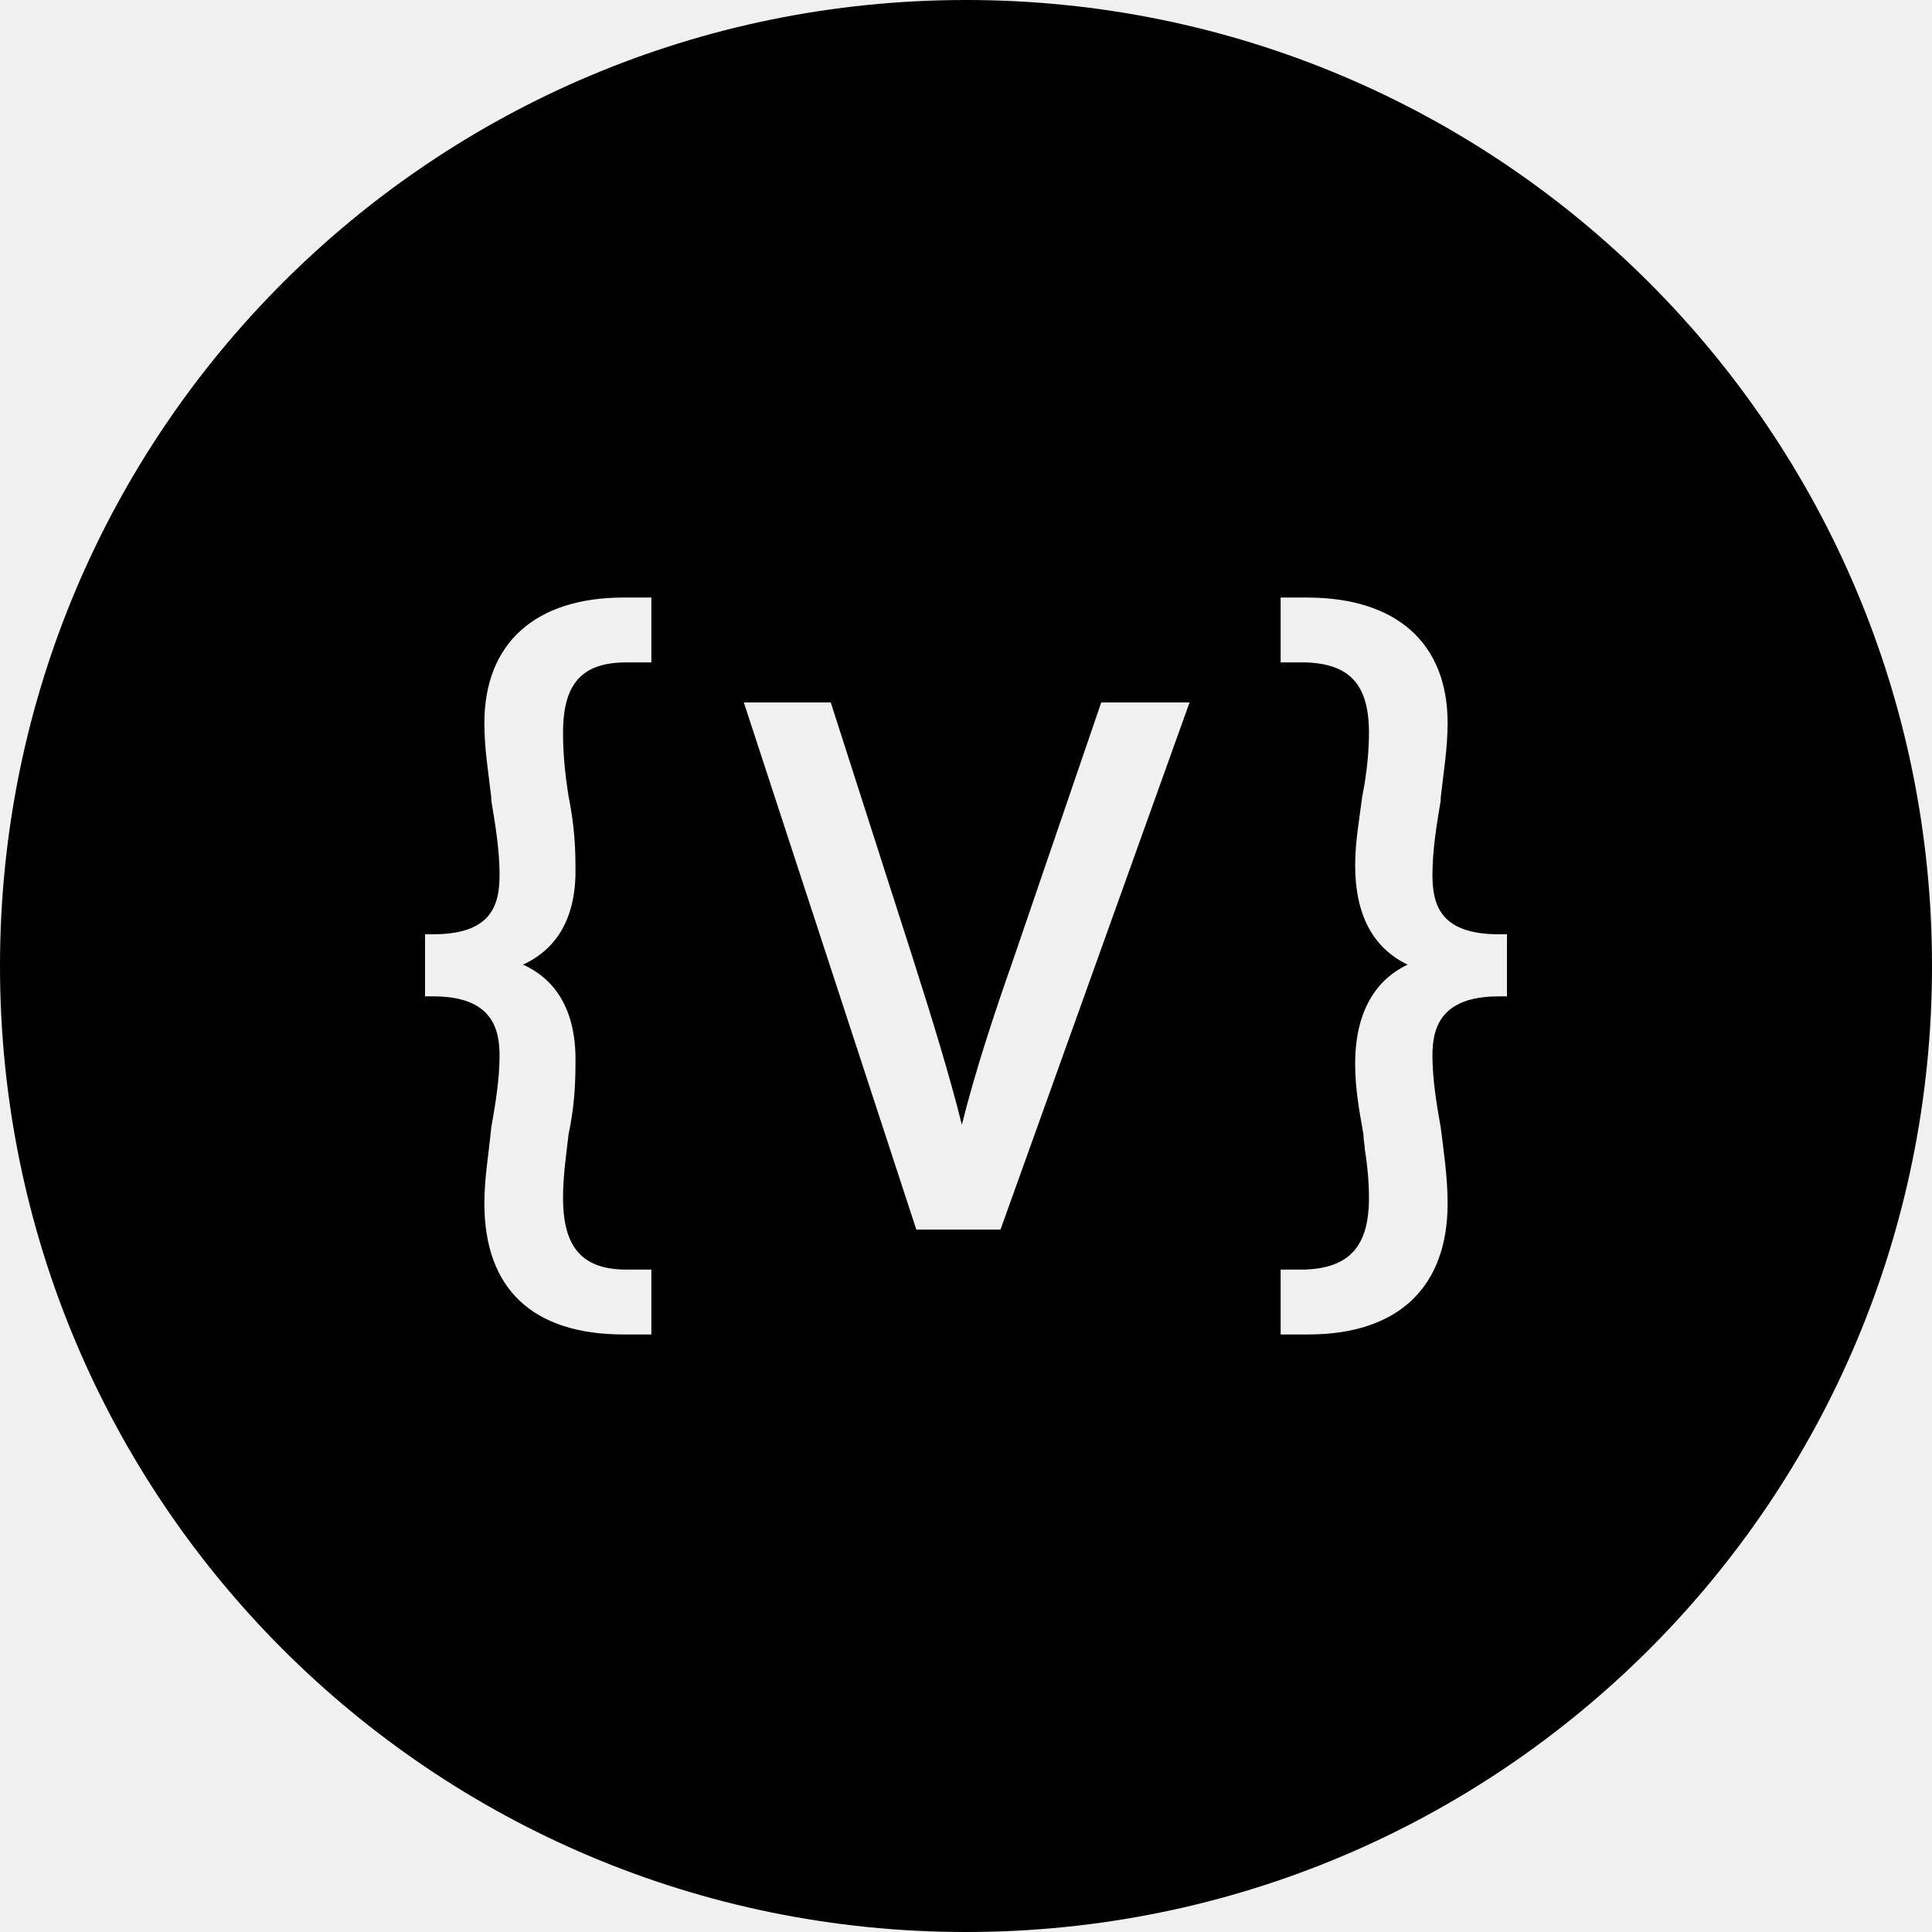
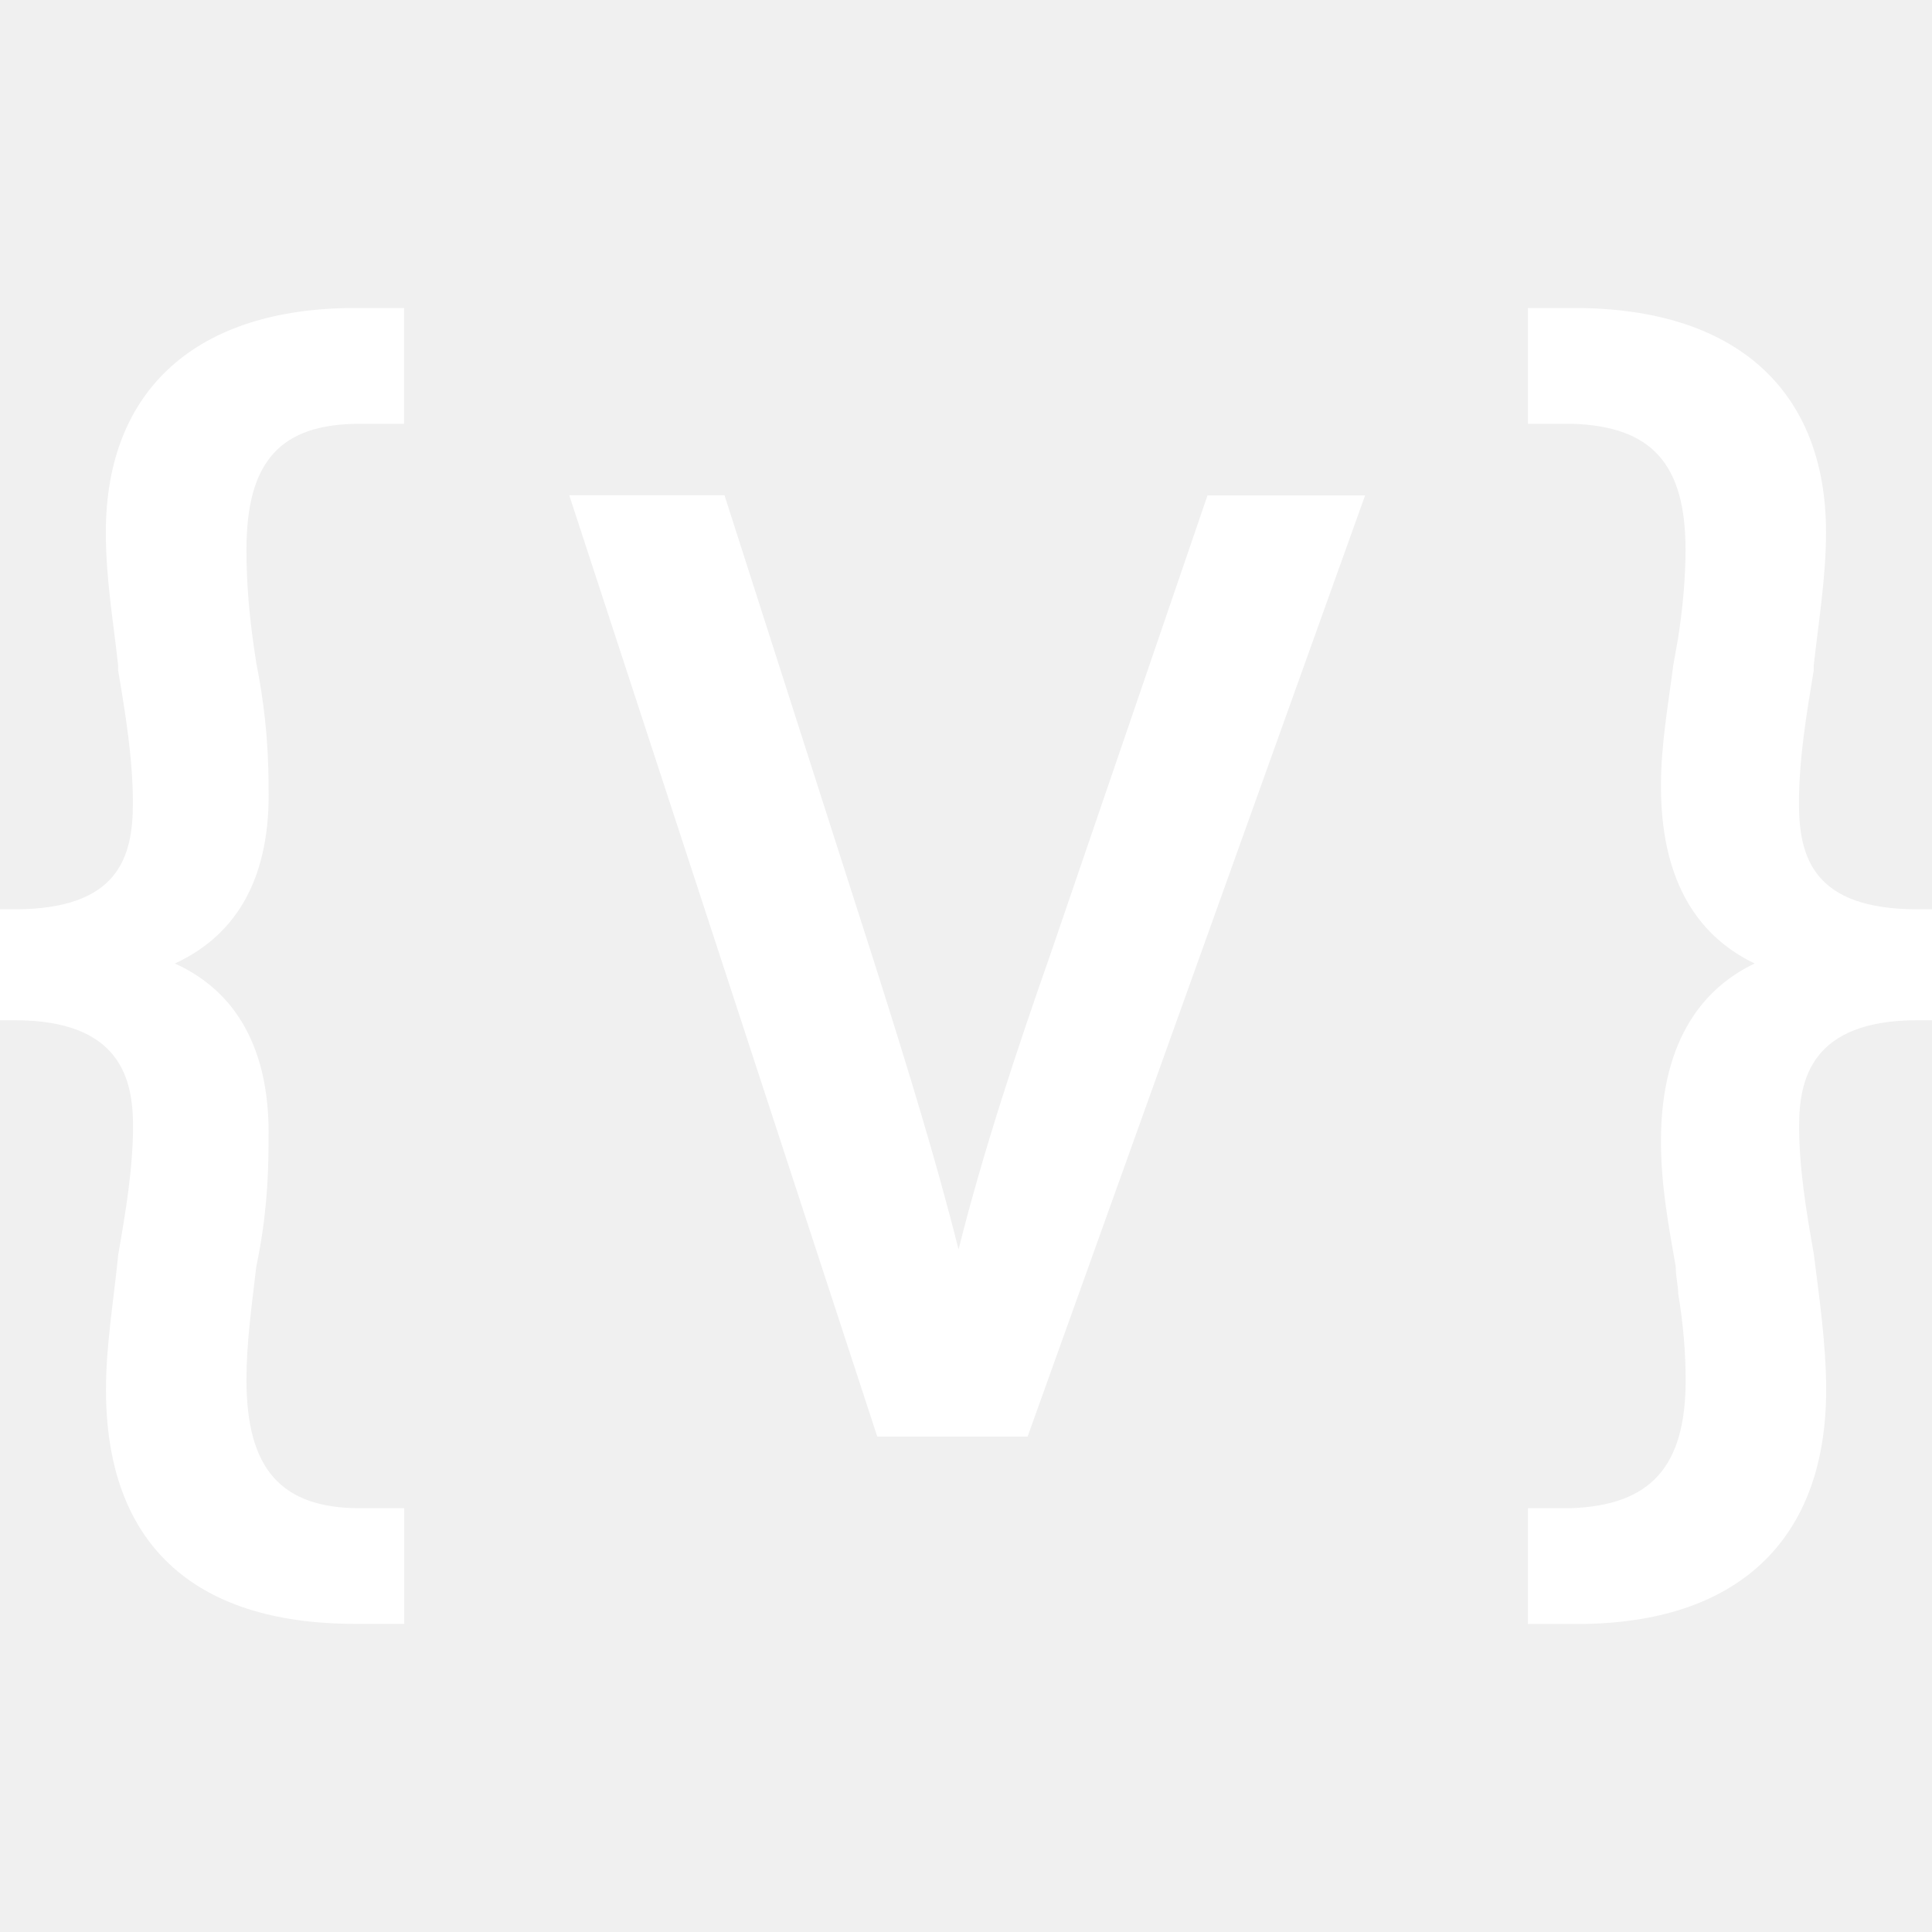
<svg xmlns="http://www.w3.org/2000/svg" version="1.1" id="variable" x="0px" y="0px" viewBox="0 0 14 14" style="enable-background:new 0 0 14 14;" xml:space="preserve">
-   <path d="M7,0c3.87,0,7,3.13,7,7s-3.13,7-7,7s-7-3.13-7-7S3.13,0,7,0z M10.92,7.22V6.77  h-0.06c-0.42,0-0.48-0.21-0.48-0.43c0-0.18,0.03-0.36,0.06-0.54v-0.02  C10.46,5.6,10.49,5.42,10.49,5.24c0-0.58-0.37-0.91-1.02-0.91H9.28  v0.47H9.46c0.32,0.01,0.46,0.16,0.46,0.51c0,0.11-0.01,0.23-0.03,0.36  L9.87,5.78C9.85,5.94,9.82,6.1,9.82,6.27c0,0.36,0.13,0.6,0.38,0.72  C10.01,7.08,9.82,7.28,9.82,7.71c0,0.18,0.03,0.34,0.06,0.51  c0,0.04,0.01,0.08,0.01,0.11c0.02,0.12,0.03,0.24,0.03,0.35  c0,0.35-0.14,0.51-0.47,0.52H9.28v0.47h0.2  c0.65,0,1.01-0.34,1.01-0.95c0-0.19-0.03-0.39-0.05-0.55  C10.41,8,10.38,7.82,10.38,7.65c0-0.19,0.05-0.43,0.48-0.43H10.92z   M7.25,8.91l1.37-3.82H7.98L7.34,6.96C7.21,7.33,7.07,7.75,6.97,8.15  C6.88,7.79,6.76,7.4,6.62,6.96L6.02,5.09H5.39l1.25,3.82H7.25z M4.72,9.67V9.2  H4.54c-0.32,0-0.46-0.16-0.46-0.52c0-0.15,0.02-0.29,0.04-0.46  c0.04-0.19,0.05-0.35,0.05-0.51C4.18,7.28,3.99,7.08,3.79,6.99  C4.05,6.87,4.18,6.63,4.17,6.27c0-0.19-0.02-0.35-0.05-0.5  c-0.03-0.19-0.04-0.33-0.04-0.46c0-0.36,0.14-0.51,0.46-0.51h0.18V4.33H4.52  c-0.64,0-1.01,0.33-1.01,0.91c0,0.19,0.03,0.36,0.05,0.54v0.02  c0.03,0.18,0.06,0.36,0.06,0.54C3.62,6.56,3.56,6.77,3.14,6.77H3.08v0.45  h0.06c0.43,0,0.48,0.24,0.48,0.43c0,0.17-0.03,0.35-0.06,0.52  C3.54,8.37,3.51,8.54,3.51,8.72c0,0.62,0.35,0.95,1.01,0.95H4.72z" />
+   <style type="text/css">
+ 	.st0{fill:#FFFFFF;}
+ </style>
+   <g>
+     <path class="st0" d="M14,7.393V6.589h-0.107c-0.75,0-0.857-0.375-0.857-0.768   c0-0.321,0.054-0.643,0.107-0.964V4.821C13.179,4.5,13.232,4.179,13.232,3.857   c0-1.036-0.661-1.625-1.821-1.625h-0.339V3.071h0.321   c0.571,0.018,0.821,0.286,0.821,0.911c0,0.196-0.018,0.411-0.054,0.643   L12.125,4.821c-0.036,0.286-0.089,0.571-0.089,0.875c0,0.643,0.232,1.071,0.679,1.286   C12.375,7.143,12.036,7.5,12.036,8.268c0,0.321,0.054,0.607,0.107,0.911   c0,0.071,0.018,0.143,0.018,0.196c0.036,0.214,0.054,0.429,0.054,0.625   c0,0.625-0.25,0.911-0.839,0.929h-0.304v0.839h0.357   c1.161,0,1.804-0.607,1.804-1.696c0-0.339-0.054-0.696-0.089-0.982   c-0.054-0.304-0.107-0.625-0.107-0.929c0-0.339,0.089-0.768,0.857-0.768H14z" />
+     <path class="st0" d="M7.446,10.411l2.446-6.821H8.75L7.607,6.929   C7.375,7.589,7.125,8.339,6.946,9.054c-0.161-0.643-0.375-1.339-0.625-2.125   L5.25,3.589H4.125l2.232,6.821H7.446z" />
+     <path class="st0" d="M2.929,11.768v-0.839H2.607c-0.571,0-0.821-0.286-0.821-0.929   c0-0.268,0.036-0.518,0.071-0.821c0.071-0.339,0.089-0.625,0.089-0.911   c0.018-0.768-0.321-1.125-0.679-1.286c0.464-0.214,0.696-0.643,0.679-1.286   c0-0.339-0.036-0.625-0.089-0.893c-0.054-0.339-0.071-0.589-0.071-0.821   c0-0.643,0.25-0.911,0.821-0.911h0.321V2.232H2.571   c-1.143,0-1.804,0.589-1.804,1.625c0,0.339,0.054,0.643,0.089,0.964v0.036   c0.054,0.321,0.107,0.643,0.107,0.964c0,0.393-0.107,0.768-0.857,0.768H0v0.804   h0.107c0.768,0,0.857,0.429,0.857,0.768c0,0.304-0.054,0.625-0.107,0.929   C0.821,9.446,0.768,9.75,0.768,10.071c0,1.107,0.625,1.696,1.804,1.696H2.929z" />
+   </g>
</svg>
